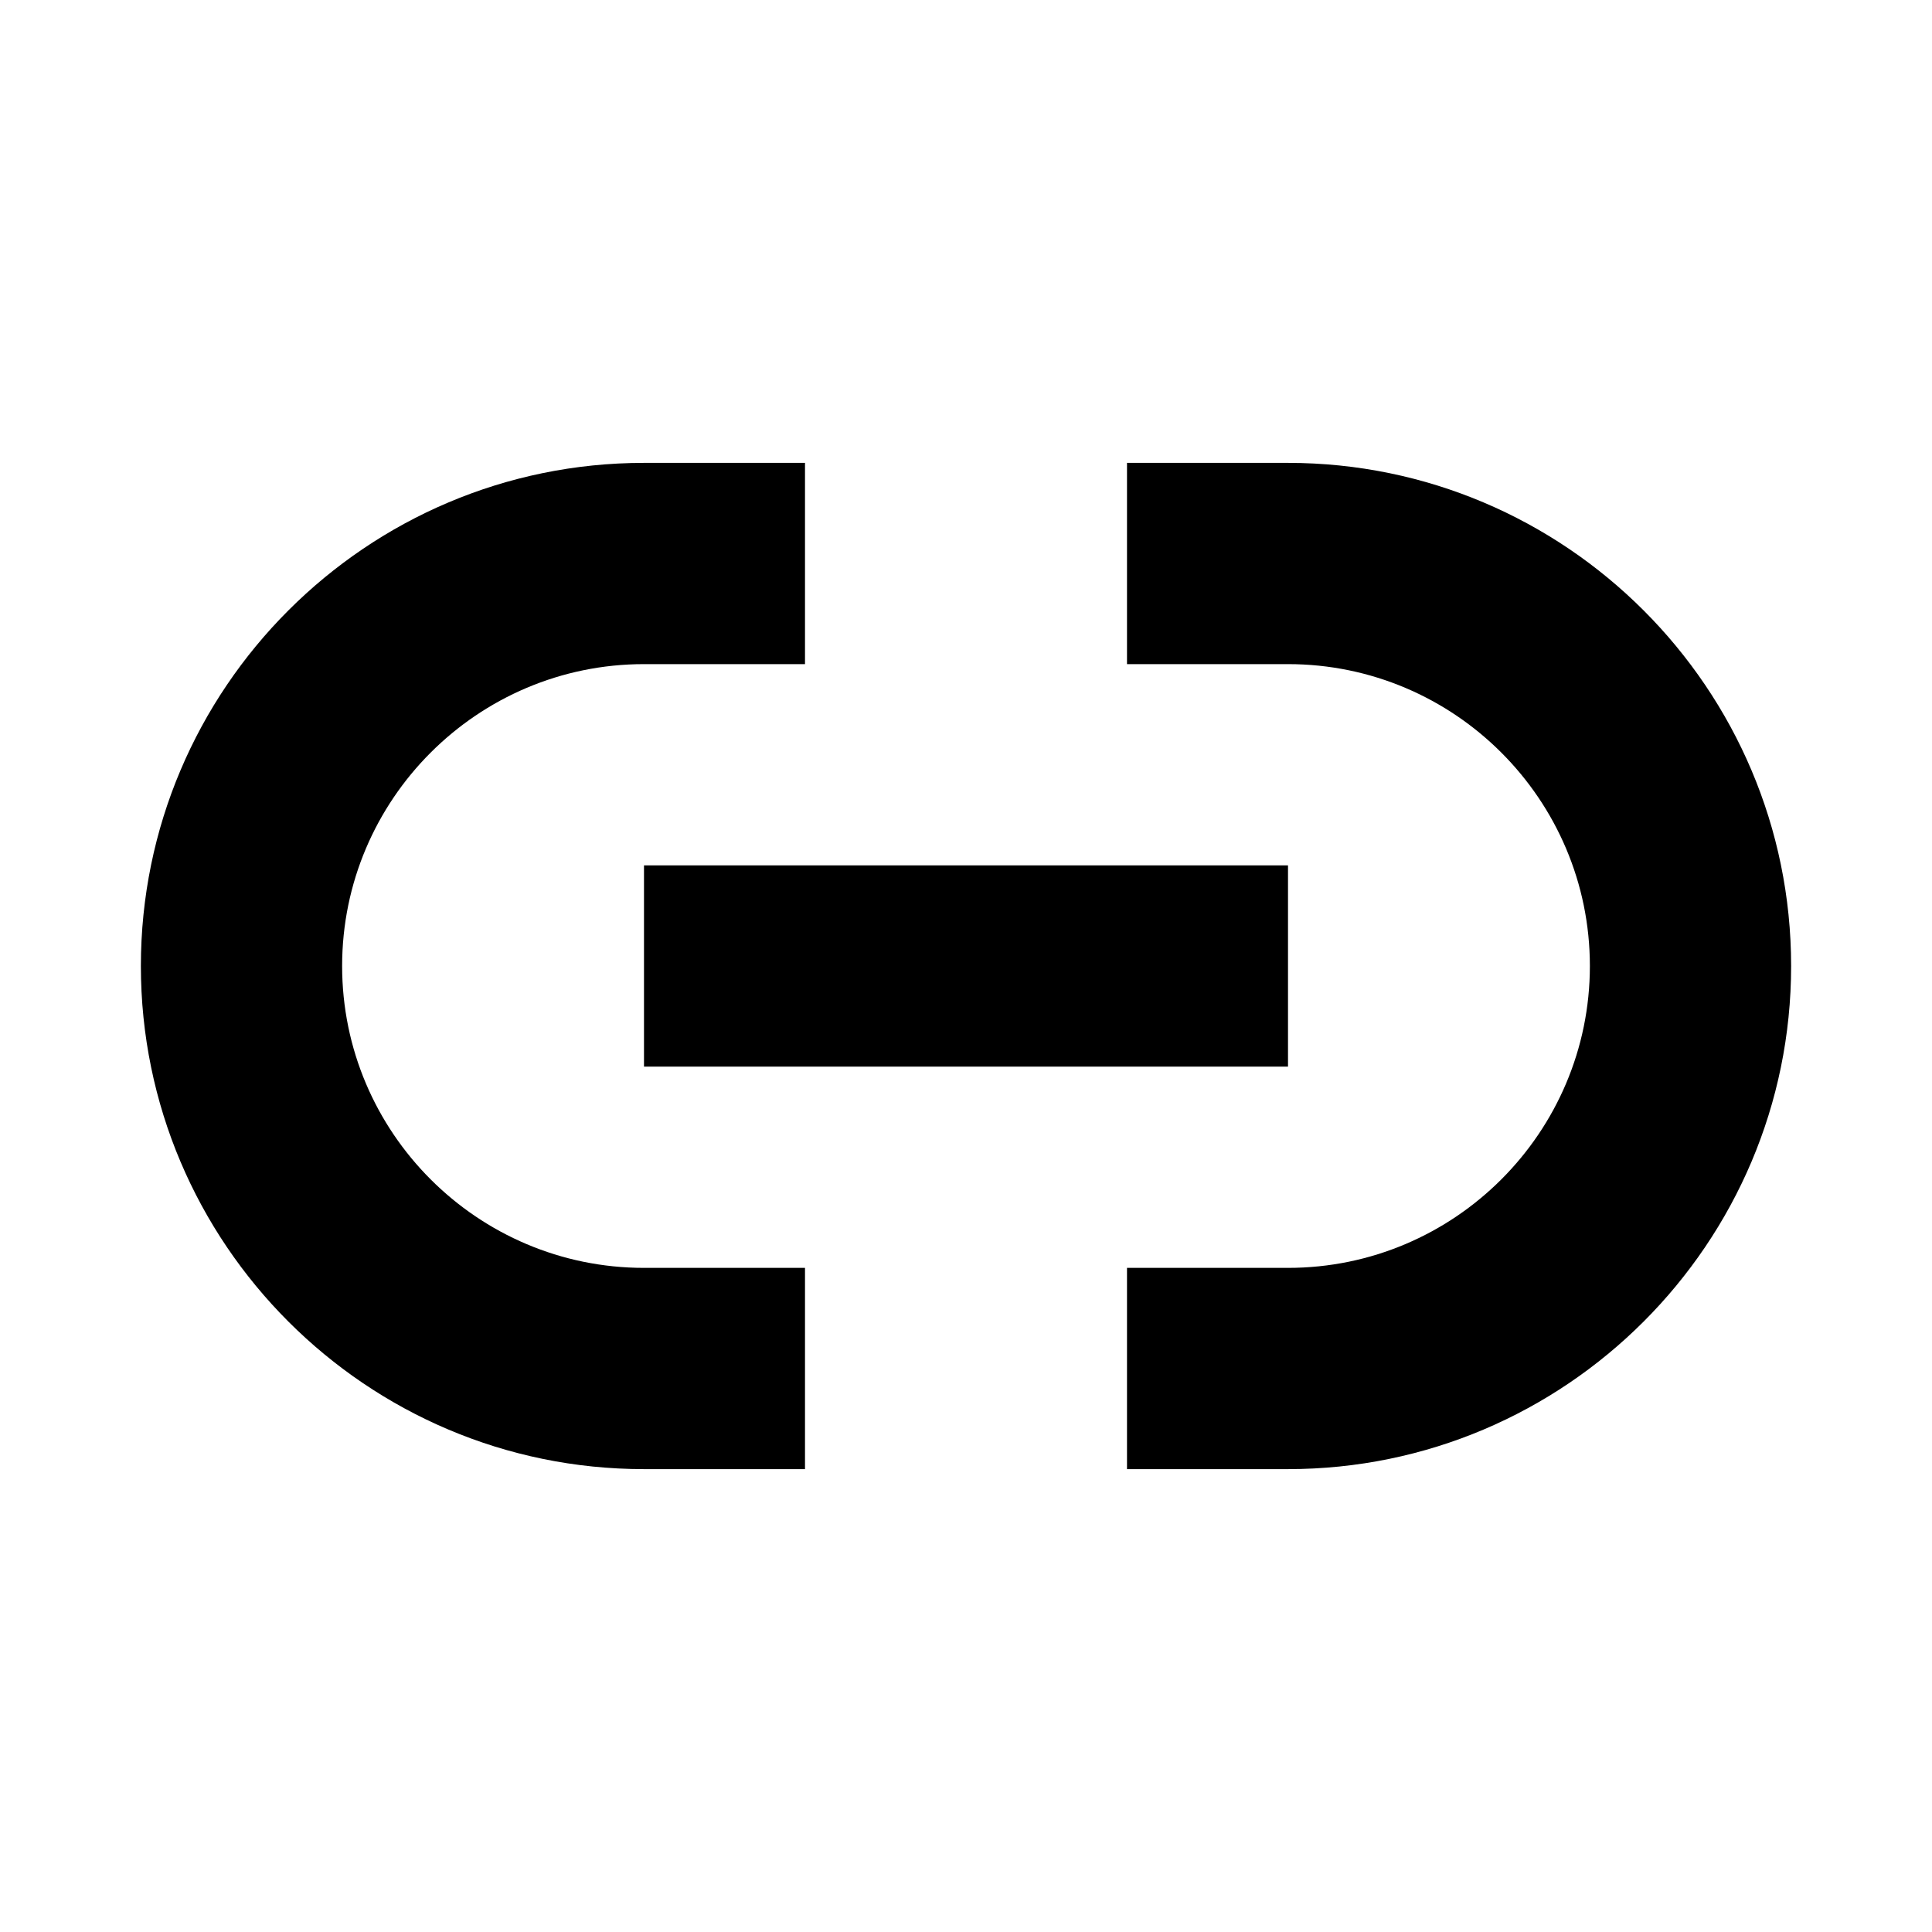
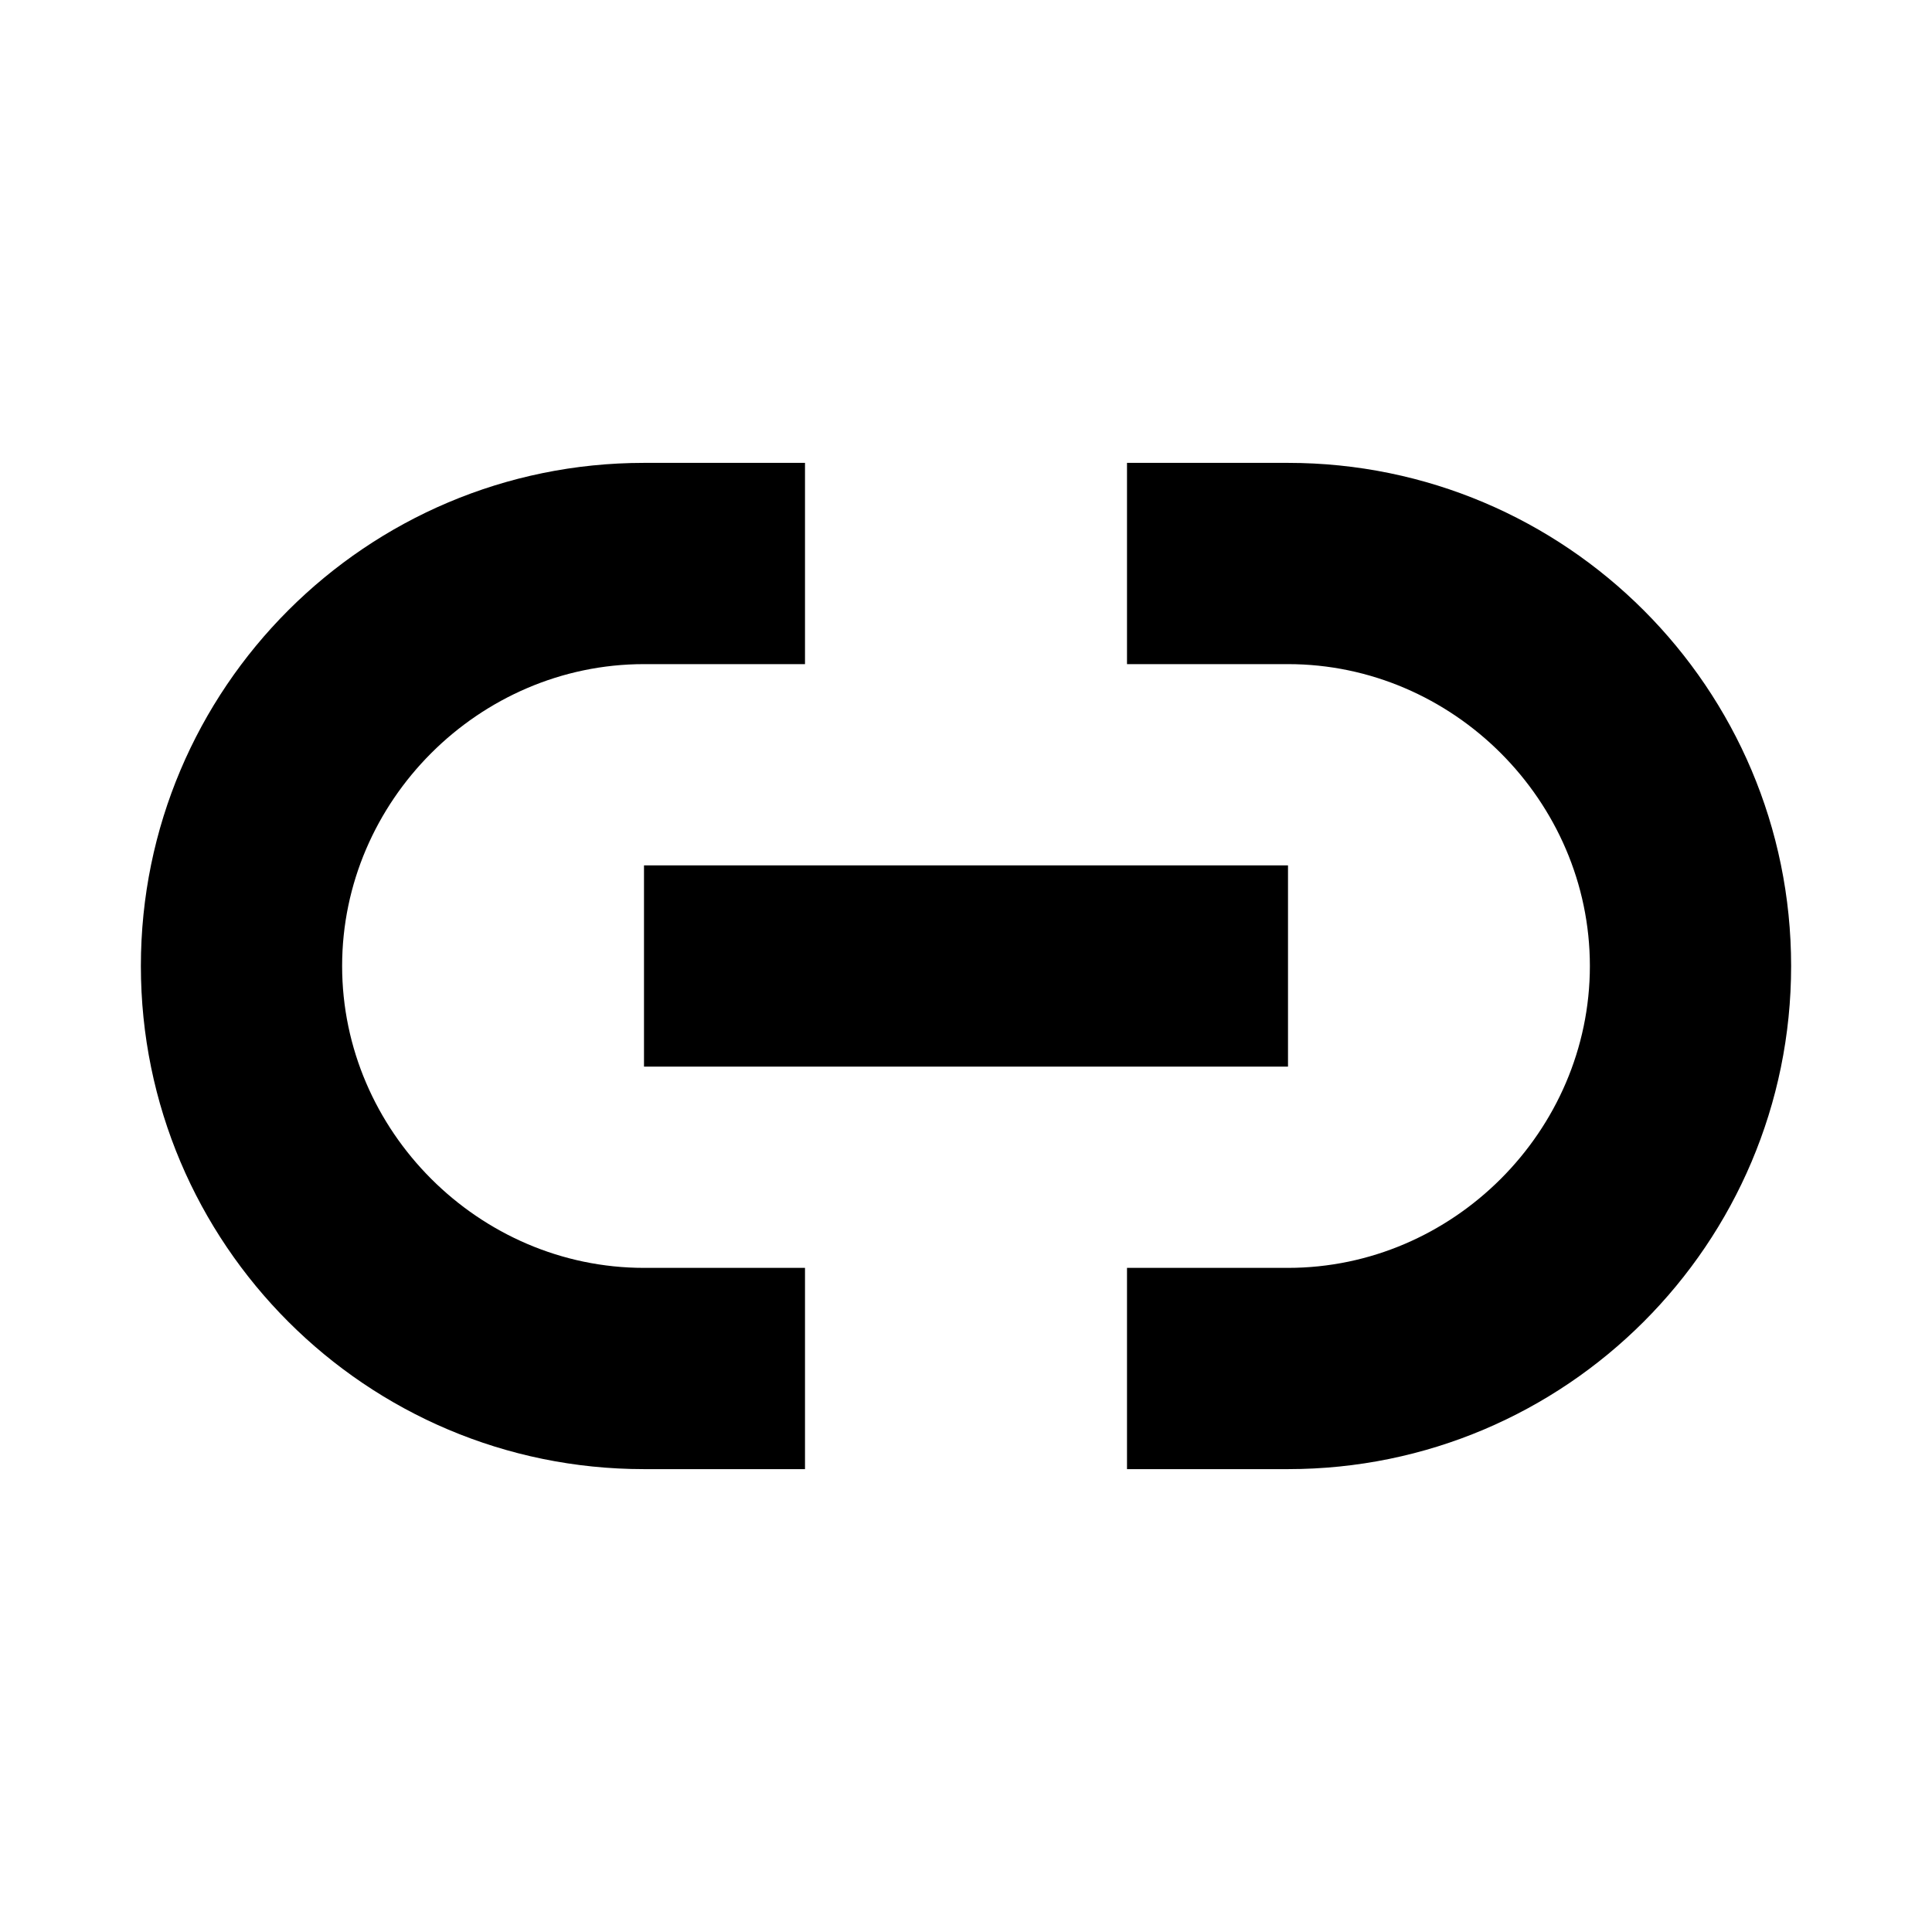
- <svg xmlns="http://www.w3.org/2000/svg" version="1.1" x="0px" y="0px" width="48px" height="48px" viewBox="0 0 48 48" style="enable-background:new 0 0 48 48;" xml:space="preserve">
+ <svg xmlns="http://www.w3.org/2000/svg" version="1.1" id="Ebene_1" x="0px" y="0px" viewBox="0 0 48 48" style="enable-background:new 0 0 48 48;" xml:space="preserve">
+   <style type="text/css">
+ 	.st0{fill:none;}
+ </style>
+   <path class="st0" d="M0,0h48v48H0V0z" />
  <g id="Guidelines">
    <g id="material_x5F_system_x5F_icon_x5F_border">
	</g>
  </g>
  <g id="Shopicon">
-     <path d="M16,36.5h4v-5h-4c-4.136,0-7.5-3.364-7.5-7.5s3.364-7.5,7.5-7.5h4v-5h-4C9.107,11.5,3.5,17.107,3.5,24S9.107,36.5,16,36.5z   " />
-     <path d="M32,11.5h-4v5h4c4.136,0,7.5,3.364,7.5,7.5s-3.364,7.5-7.5,7.5h-4v5h4c6.893,0,12.5-5.607,12.5-12.5S38.893,11.5,32,11.5z" />
+     <path d="M16,36.5h4v-5h-4c-4.1,0-7.5-3.4-7.5-7.5s3.4-7.5,7.5-7.5h4v-5h-4C9.1,11.5,3.5,17.1,3.5,24S9.1,36.5,16,36.5z" />
+     <path d="M32,11.5h-4v5h4c4.1,0,7.5,3.4,7.5,7.5s-3.4,7.5-7.5,7.5h-4v5h4c6.9,0,12.5-5.6,12.5-12.5S38.9,11.5,32,11.5z" />
    <rect x="16" y="21.5" width="16" height="5" />
  </g>
</svg>
